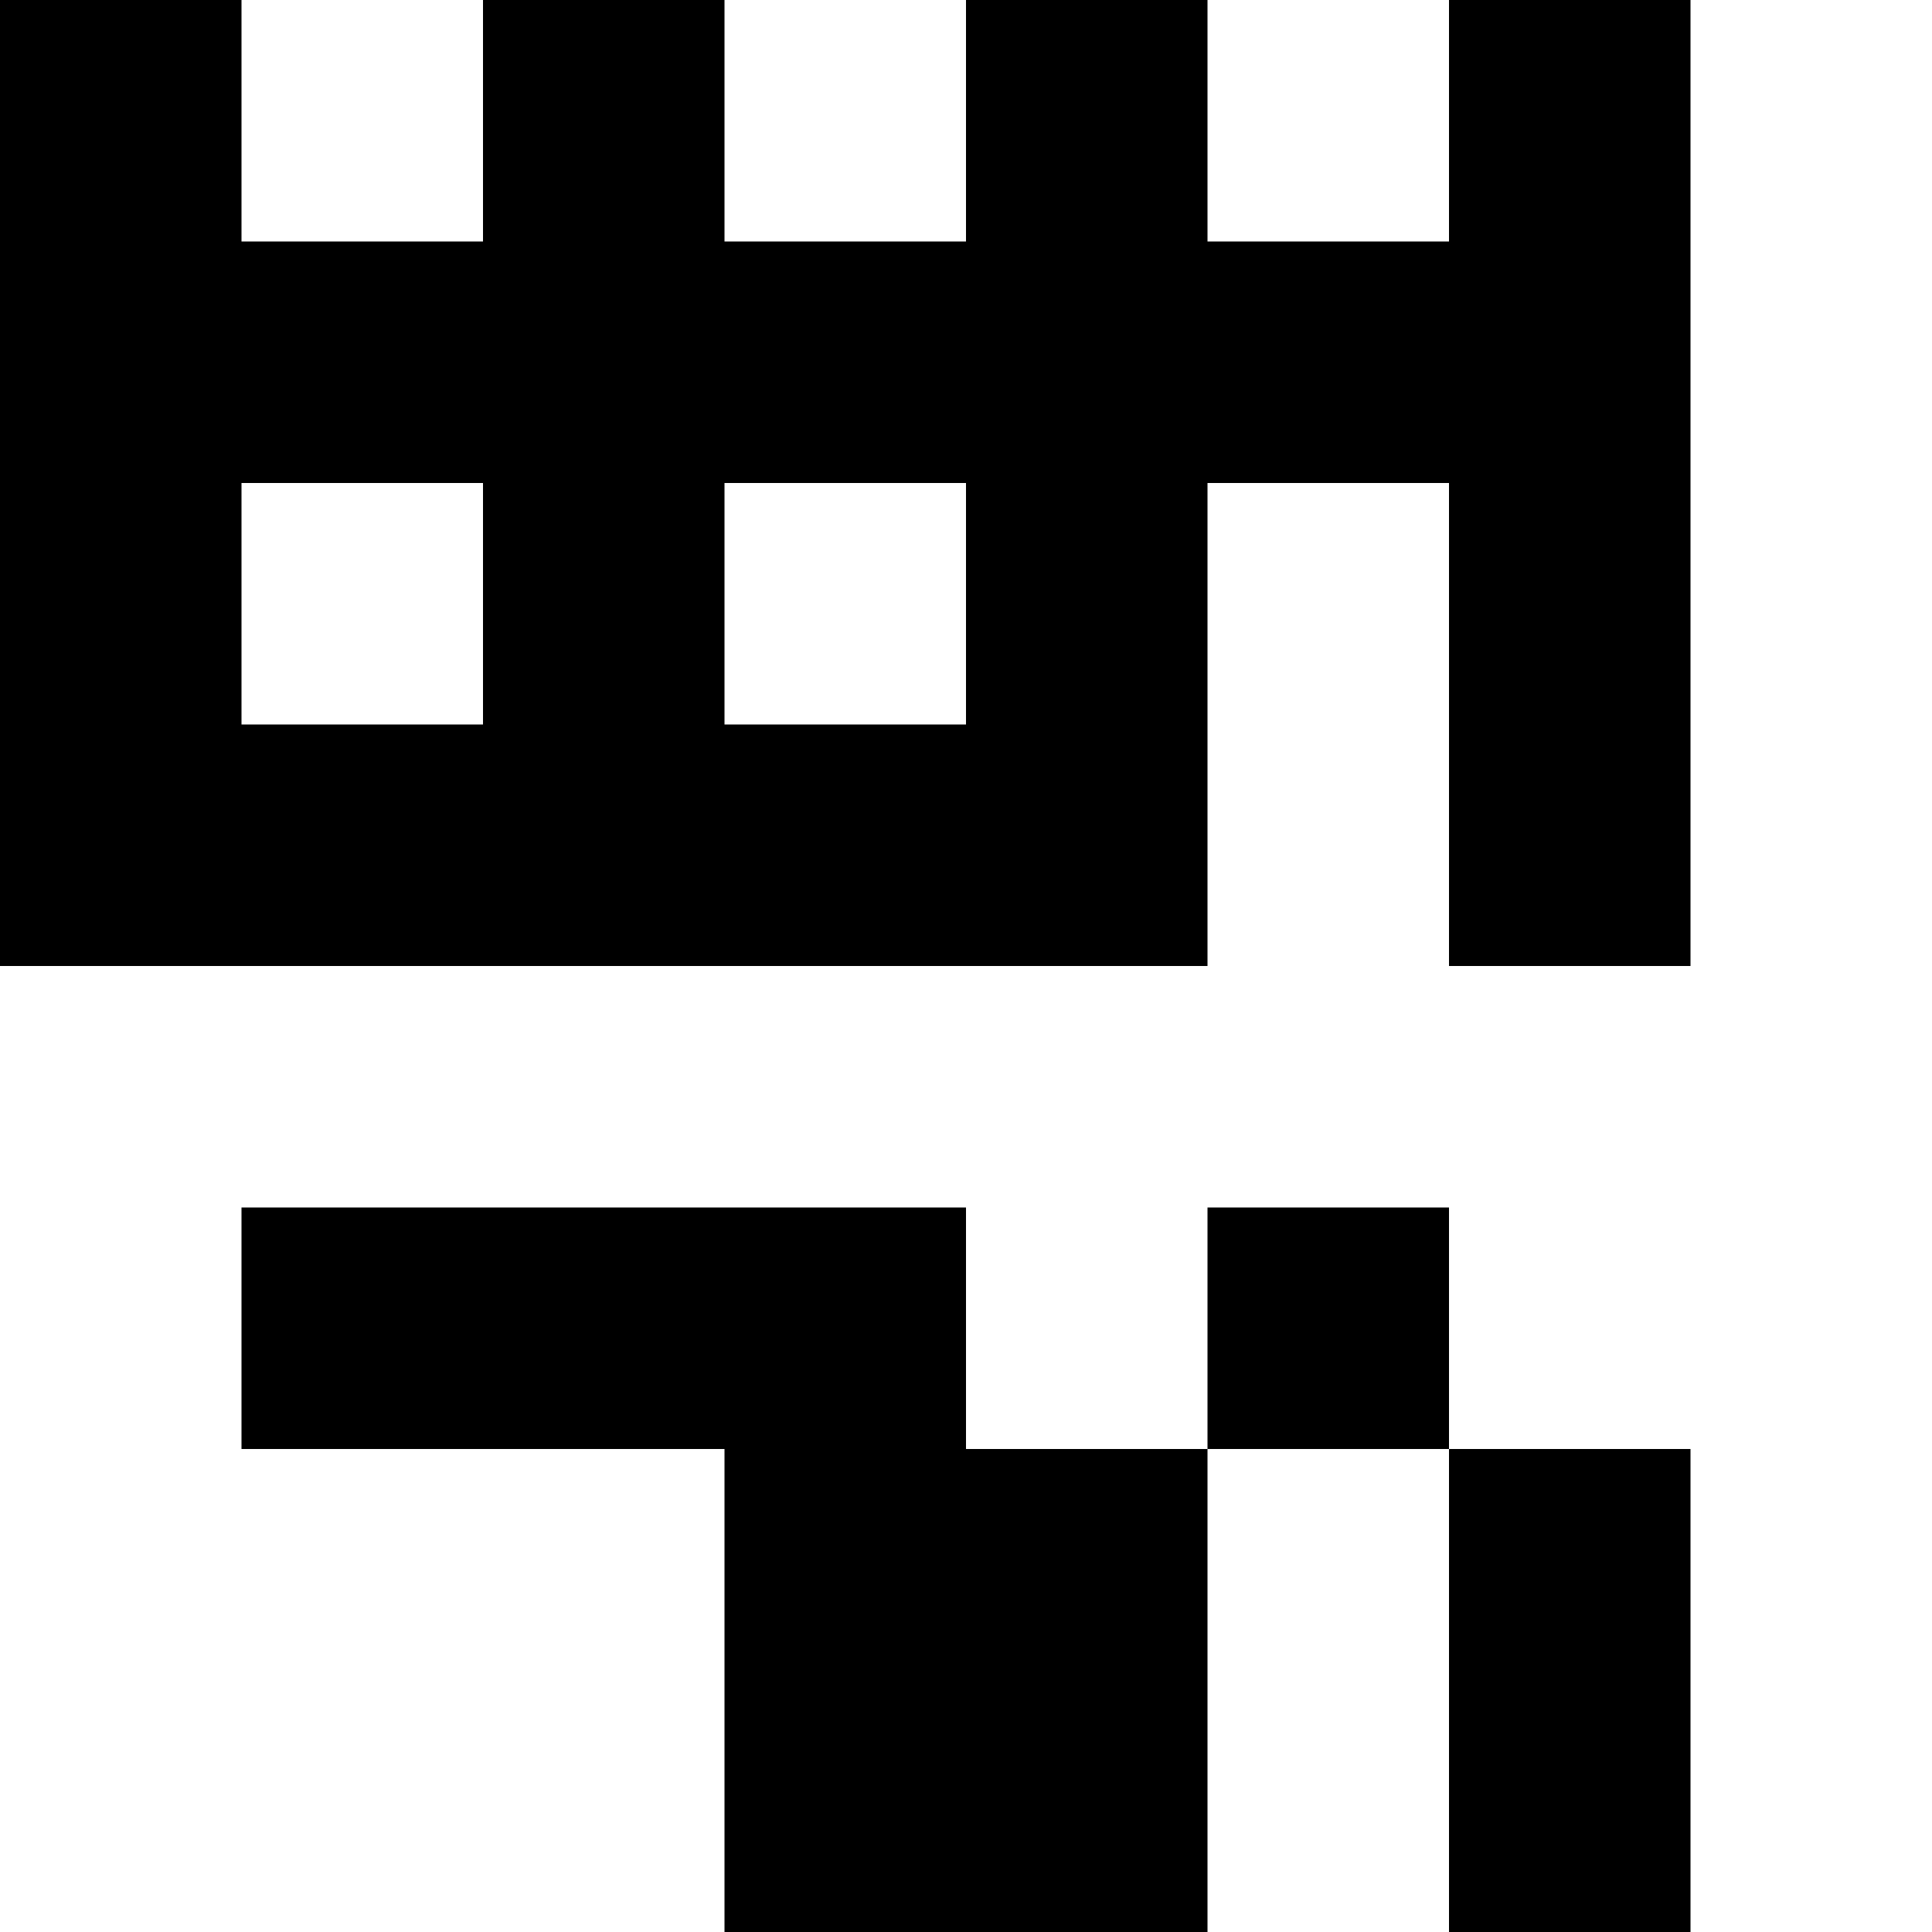
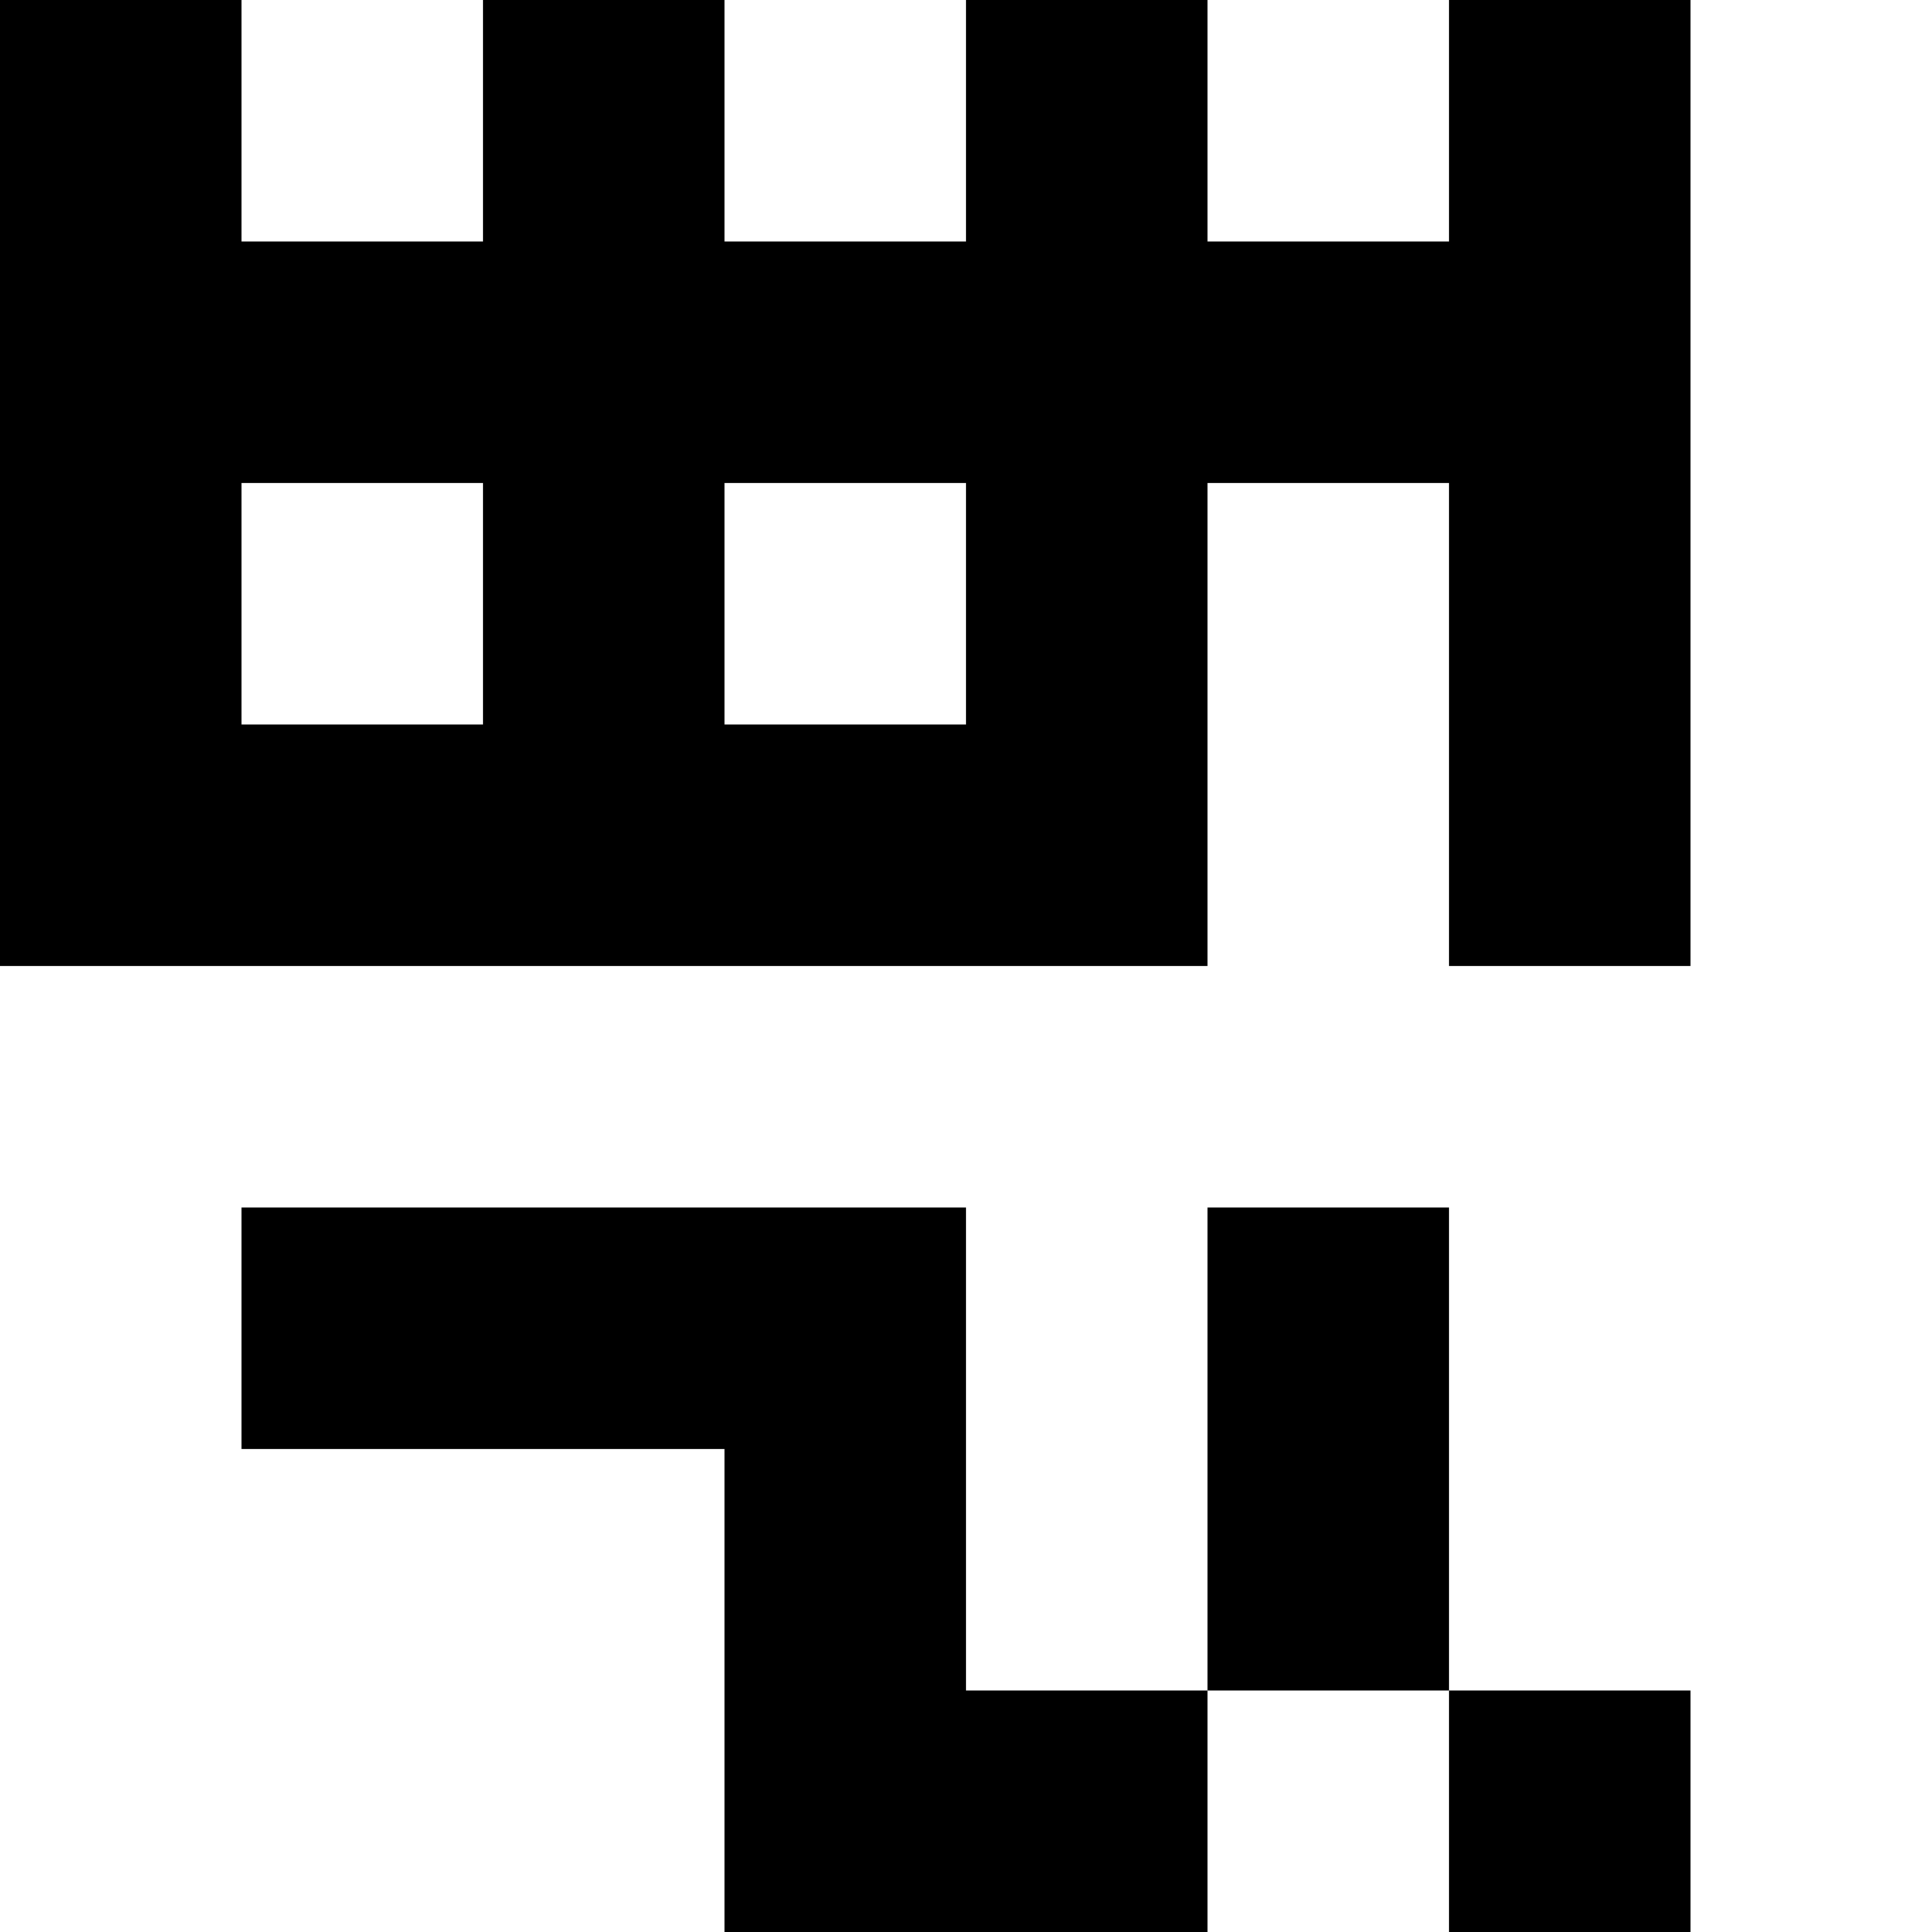
<svg xmlns="http://www.w3.org/2000/svg" viewBox="0 0 8 8">
-   <path d="M0 0h1v1H0zM2 0h1v1H2zM4 0h1v1H4zM0 1h1v1H0zM1 1h1v1H1zM2 1h1v1H2zM3 1h1v1H3zM4 1h1v1H4zM0 2h1v1H0zM2 2h1v1H2zM4 2h1v1H4zM0 3h1v1H0zM1 3h1v1H1zM2 3h1v1H2zM3 3h1v1H3zM4 3h1v1H4zM6 0h1v1H6zM5 1h1v1H5zM6 1h1v1H6zM6 2h1v1H6zM6 3h1v1H6zM1 5h1v1H1zM2 5h1v1H2zM3 5h1v1H3zM5 5h1v1H5zM3 6h1v1H3zM4 6h1v1H4zM6 6h1v1H6zM3 7h1v1H3zM4 7h1v1H4zM6 7h1v1H6z" />
+   <path d="M0 0h1v1H0zM2 0h1v1H2zM4 0h1v1H4zM0 1h1v1H0zM1 1h1v1H1zM2 1h1v1H2zM3 1h1v1H3zM4 1h1v1H4zM0 2h1v1H0zM2 2h1v1H2zM4 2h1v1H4zM0 3h1v1H0zM1 3h1v1H1zM2 3h1v1H2zM3 3h1v1H3zM4 3h1v1H4zM6 0h1v1H6zM5 1h1v1H5zM6 1h1v1H6zM6 2h1v1H6zM6 3h1v1H6zM1 5h1v1H1zM2 5h1v1H2zM3 5h1v1H3zM5 5h1v1H5zM3 6h1v1H3zM5 6h1v1H5zM3 7h1v1H3zM4 7h1v1H4zM6 7h1v1H6z" />
</svg>
